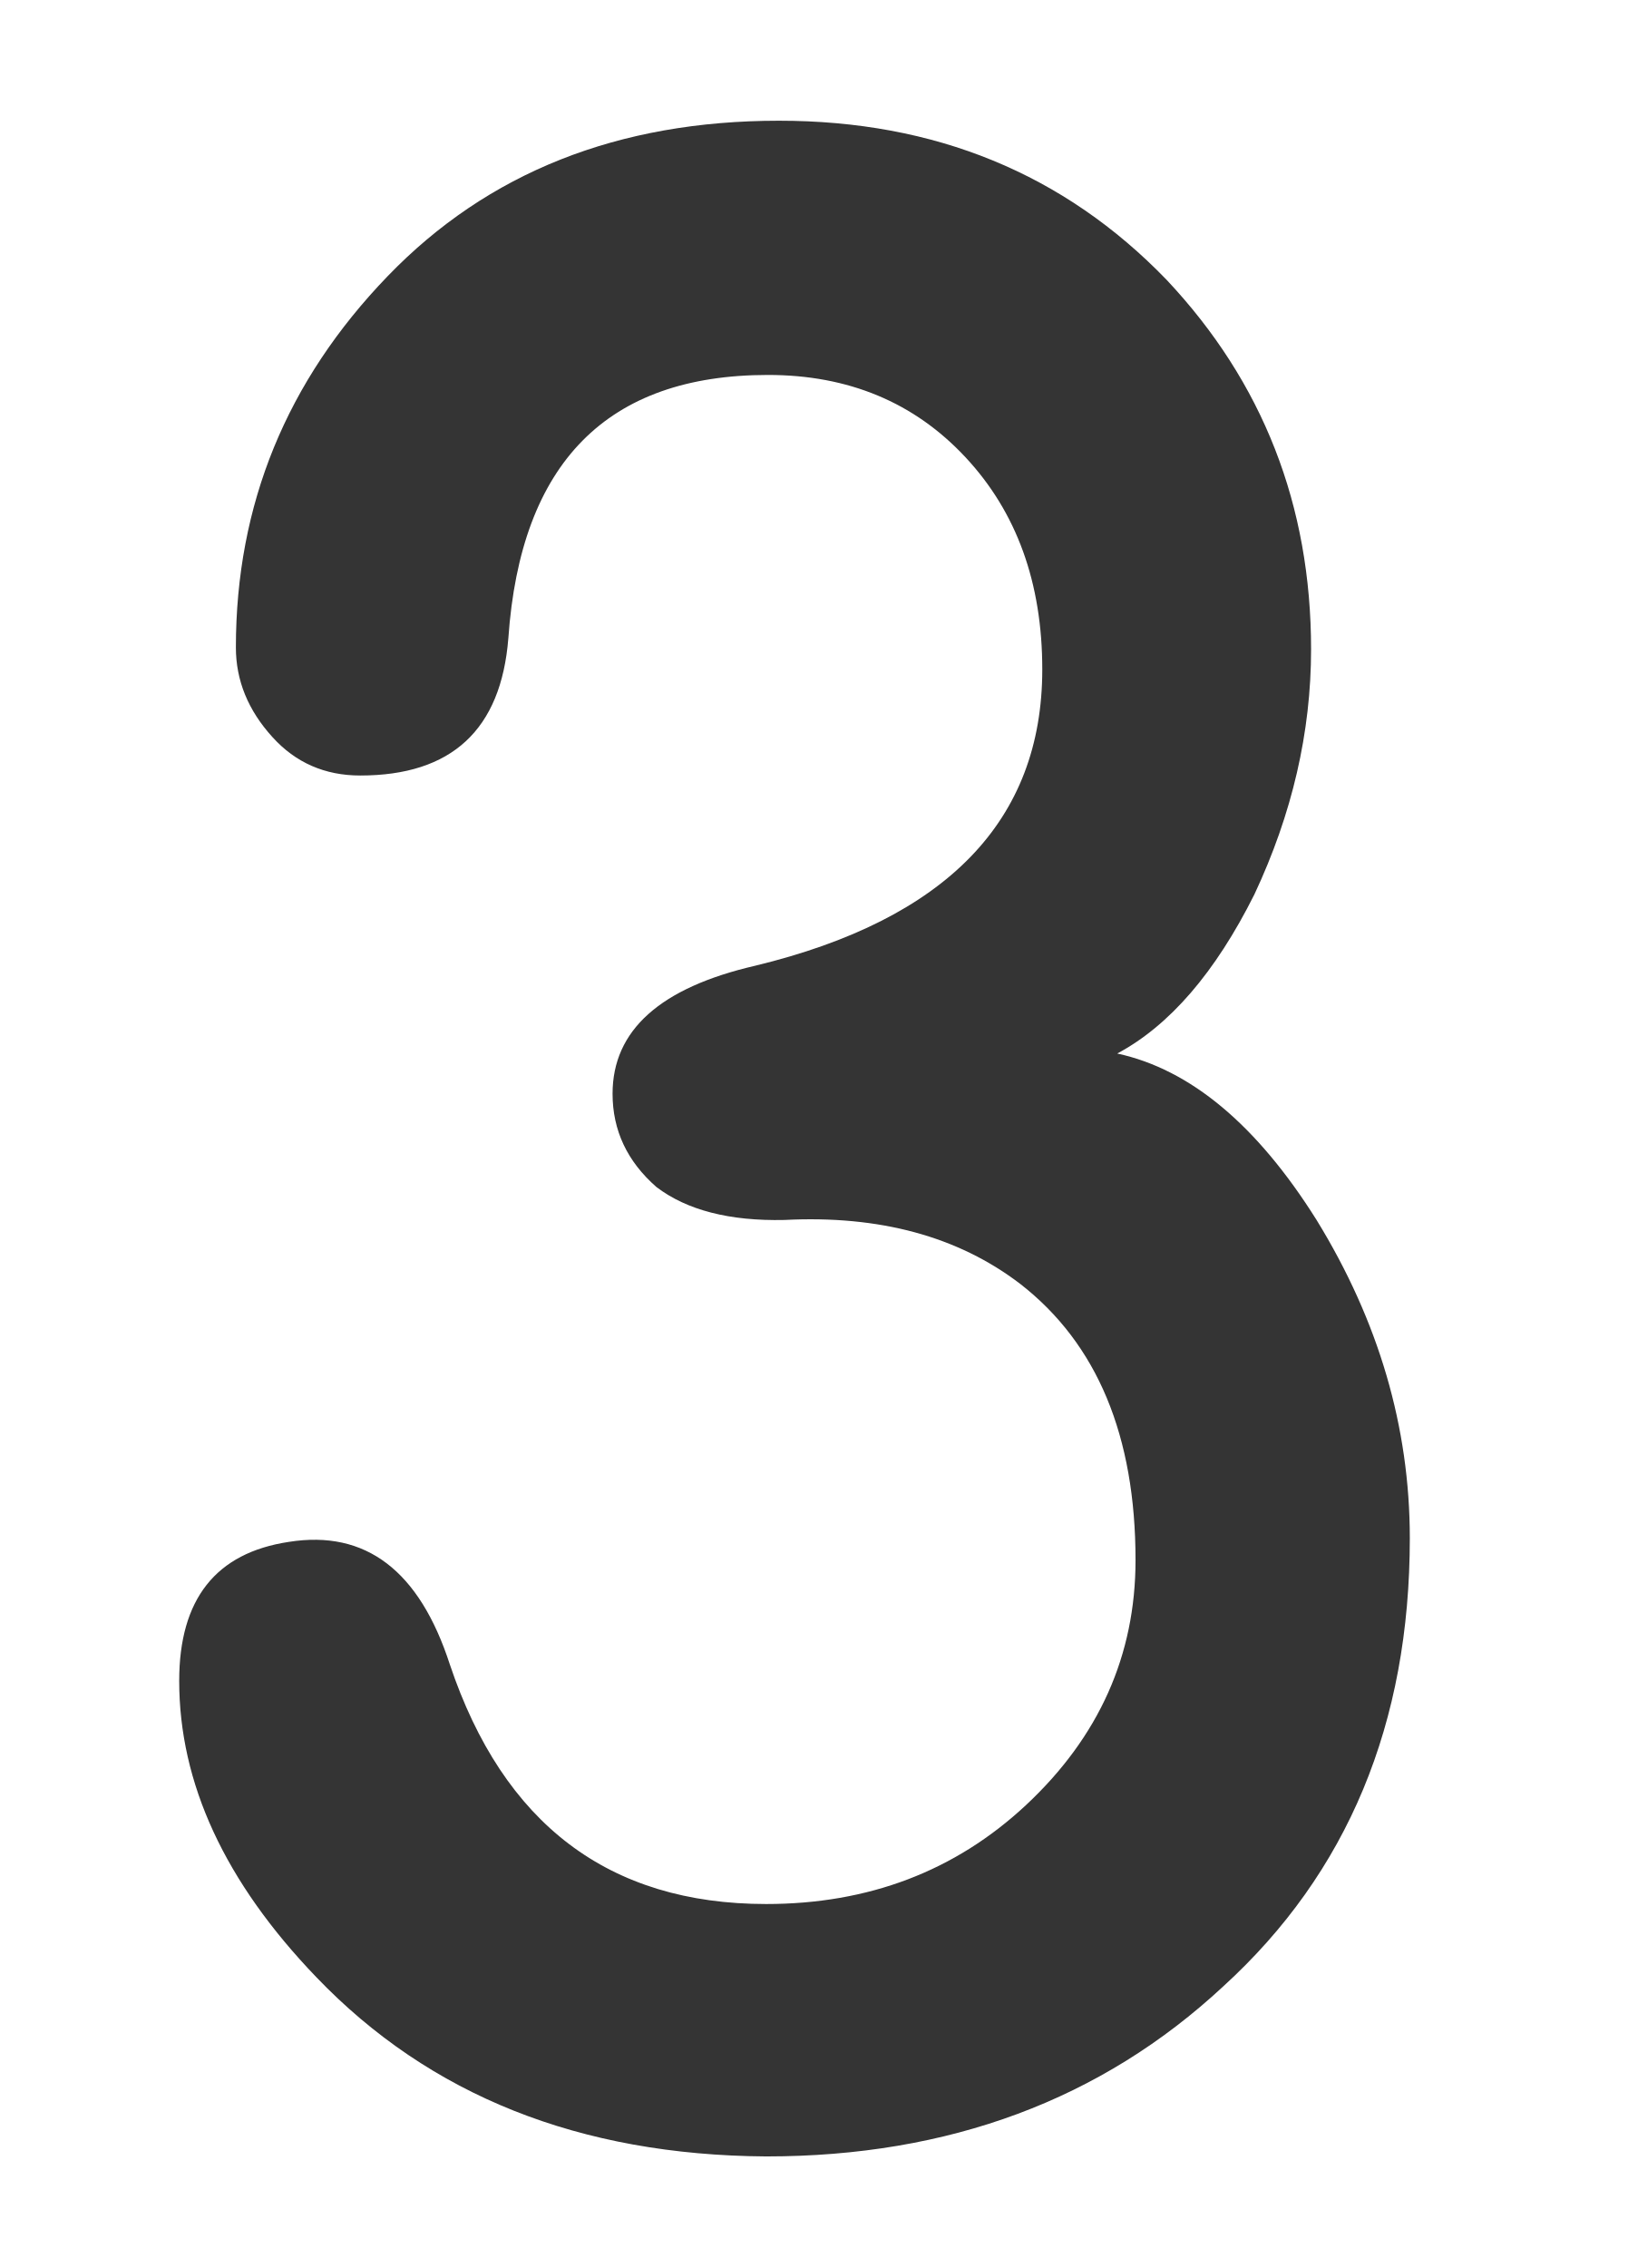
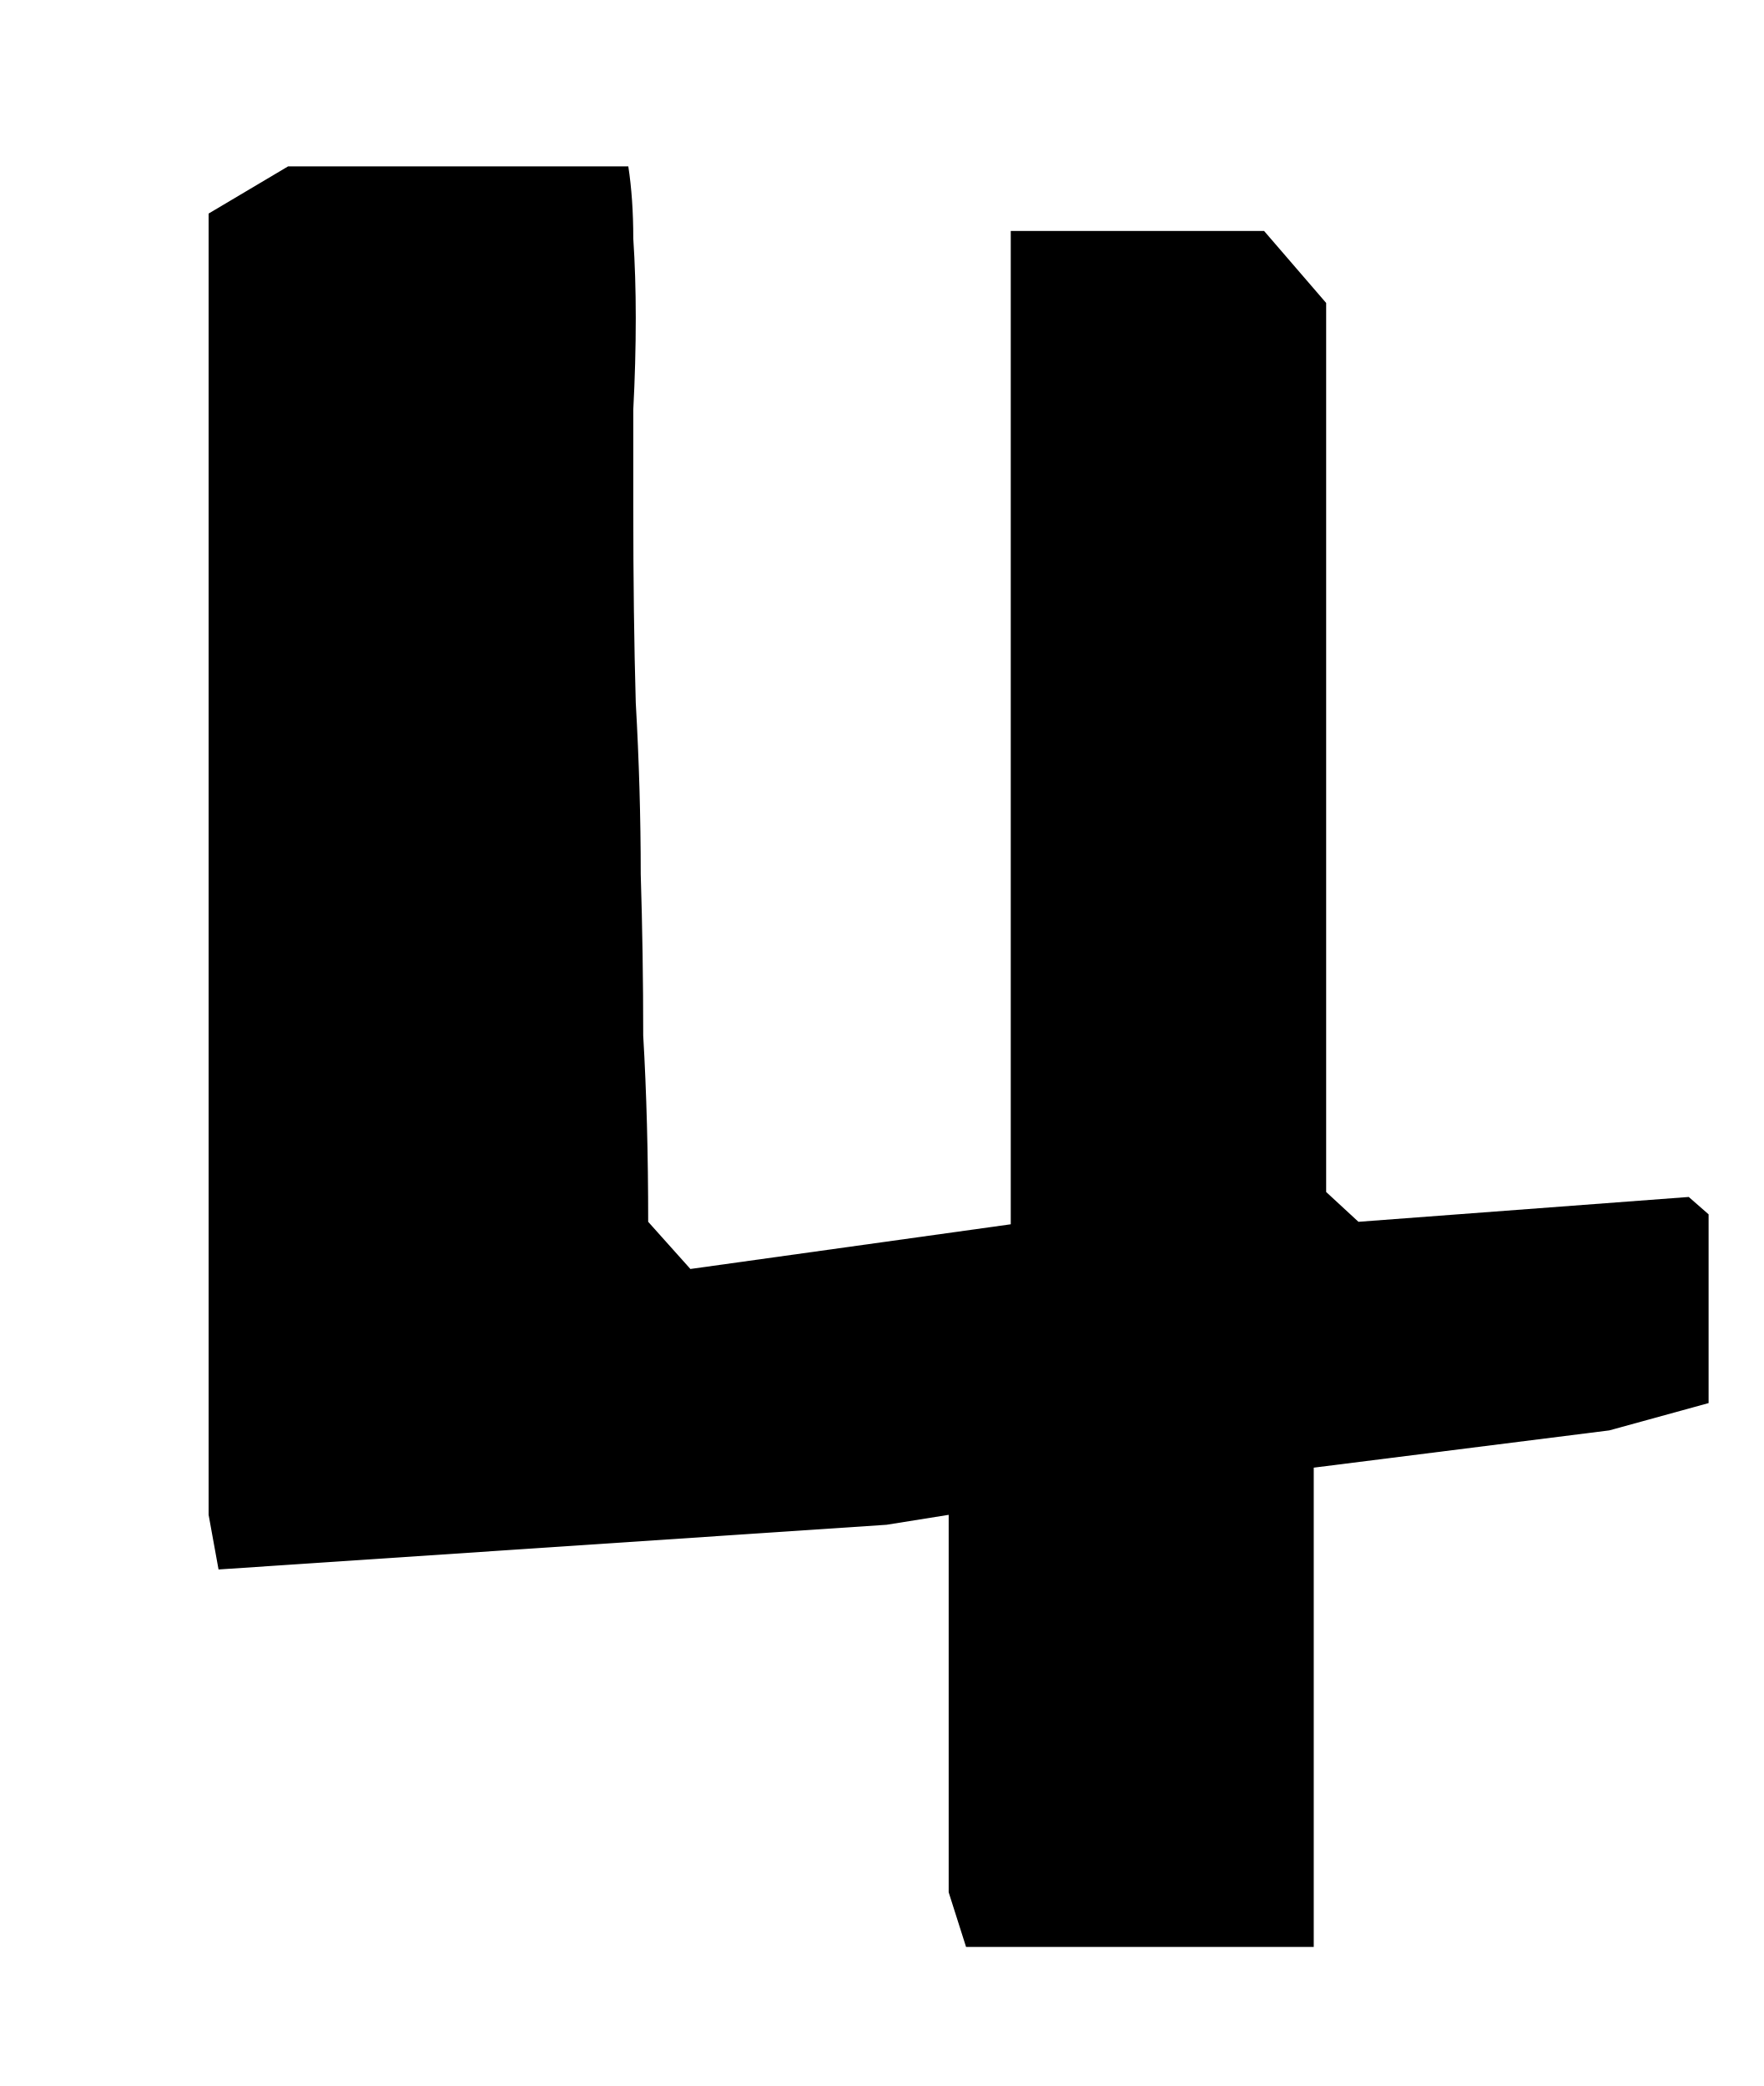
- <svg xmlns="http://www.w3.org/2000/svg" version="1.2" viewBox="0 0 89 124" width="89" height="124">
+ <svg xmlns="http://www.w3.org/2000/svg" version="1.2" viewBox="0 0 71 84" width="71" height="84">
  <style>
- 		.s0 { fill: #343434 } 
+ 		.s0 { fill: #000000 } 
	</style>
-   <path id="3" class="s0" aria-label="3" d="m77.1 84.1q0 15.2-10.2 24.5-10 9.3-25 9.3-15.3-0.1-24.6-9.8-7.5-7.8-7.5-16.2 0-6.7 6-7.6 6.3-1 8.8 6.7 4.4 13.1 17.3 13.1 8.4 0 14.2-5.4 6-5.6 6-13.4 0-10.2-6.3-15.1-5.1-3.9-12.9-3.5-4.5 0.1-7-1.8-2.4-2.1-2.4-5.1 0-5.2 7.8-7 15.7-3.8 15.7-16.2 0-7.1-4.2-11.6-4.2-4.5-10.8-4.5-13.2 0-14.2 14.4-0.6 7.5-8.1 7.5-2.9 0-4.8-2.1-2-2.2-2-4.9 0-11.7 8.3-20.3 8.2-8.5 21.4-8.5 12.8 0 21.2 8.7 7.9 8.4 7.9 20.2 0 6.8-3.1 13.4-3.2 6.4-7.5 8.7 6 1.3 10.9 9.1 5.1 8.3 5.1 17.4z" />
+   <path id="4" class="s0" aria-label="4" d="m68.8 56.5v-7.6l-0.8-0.7-13.3 1-1.3-1.2v-35.8l-2.5-2.9h-10.2v40l-12.9 1.8-1.7-1.9q0-4.1-0.2-7.5 0-3.3-0.1-6.5 0-3.4-0.2-6.9-0.1-3.5-0.1-7.9 0-2 0-3.9 0.1-1.9 0.1-3.7 0-1.7-0.1-3.2 0-1.6-0.2-2.9h-13.7l-3.2 1.9v52.4l0.4 2.2 26.9-1.8 2.5-0.4v15.2l0.7 2.2h14v-19.3l11.9-1.5z" />
</svg>
